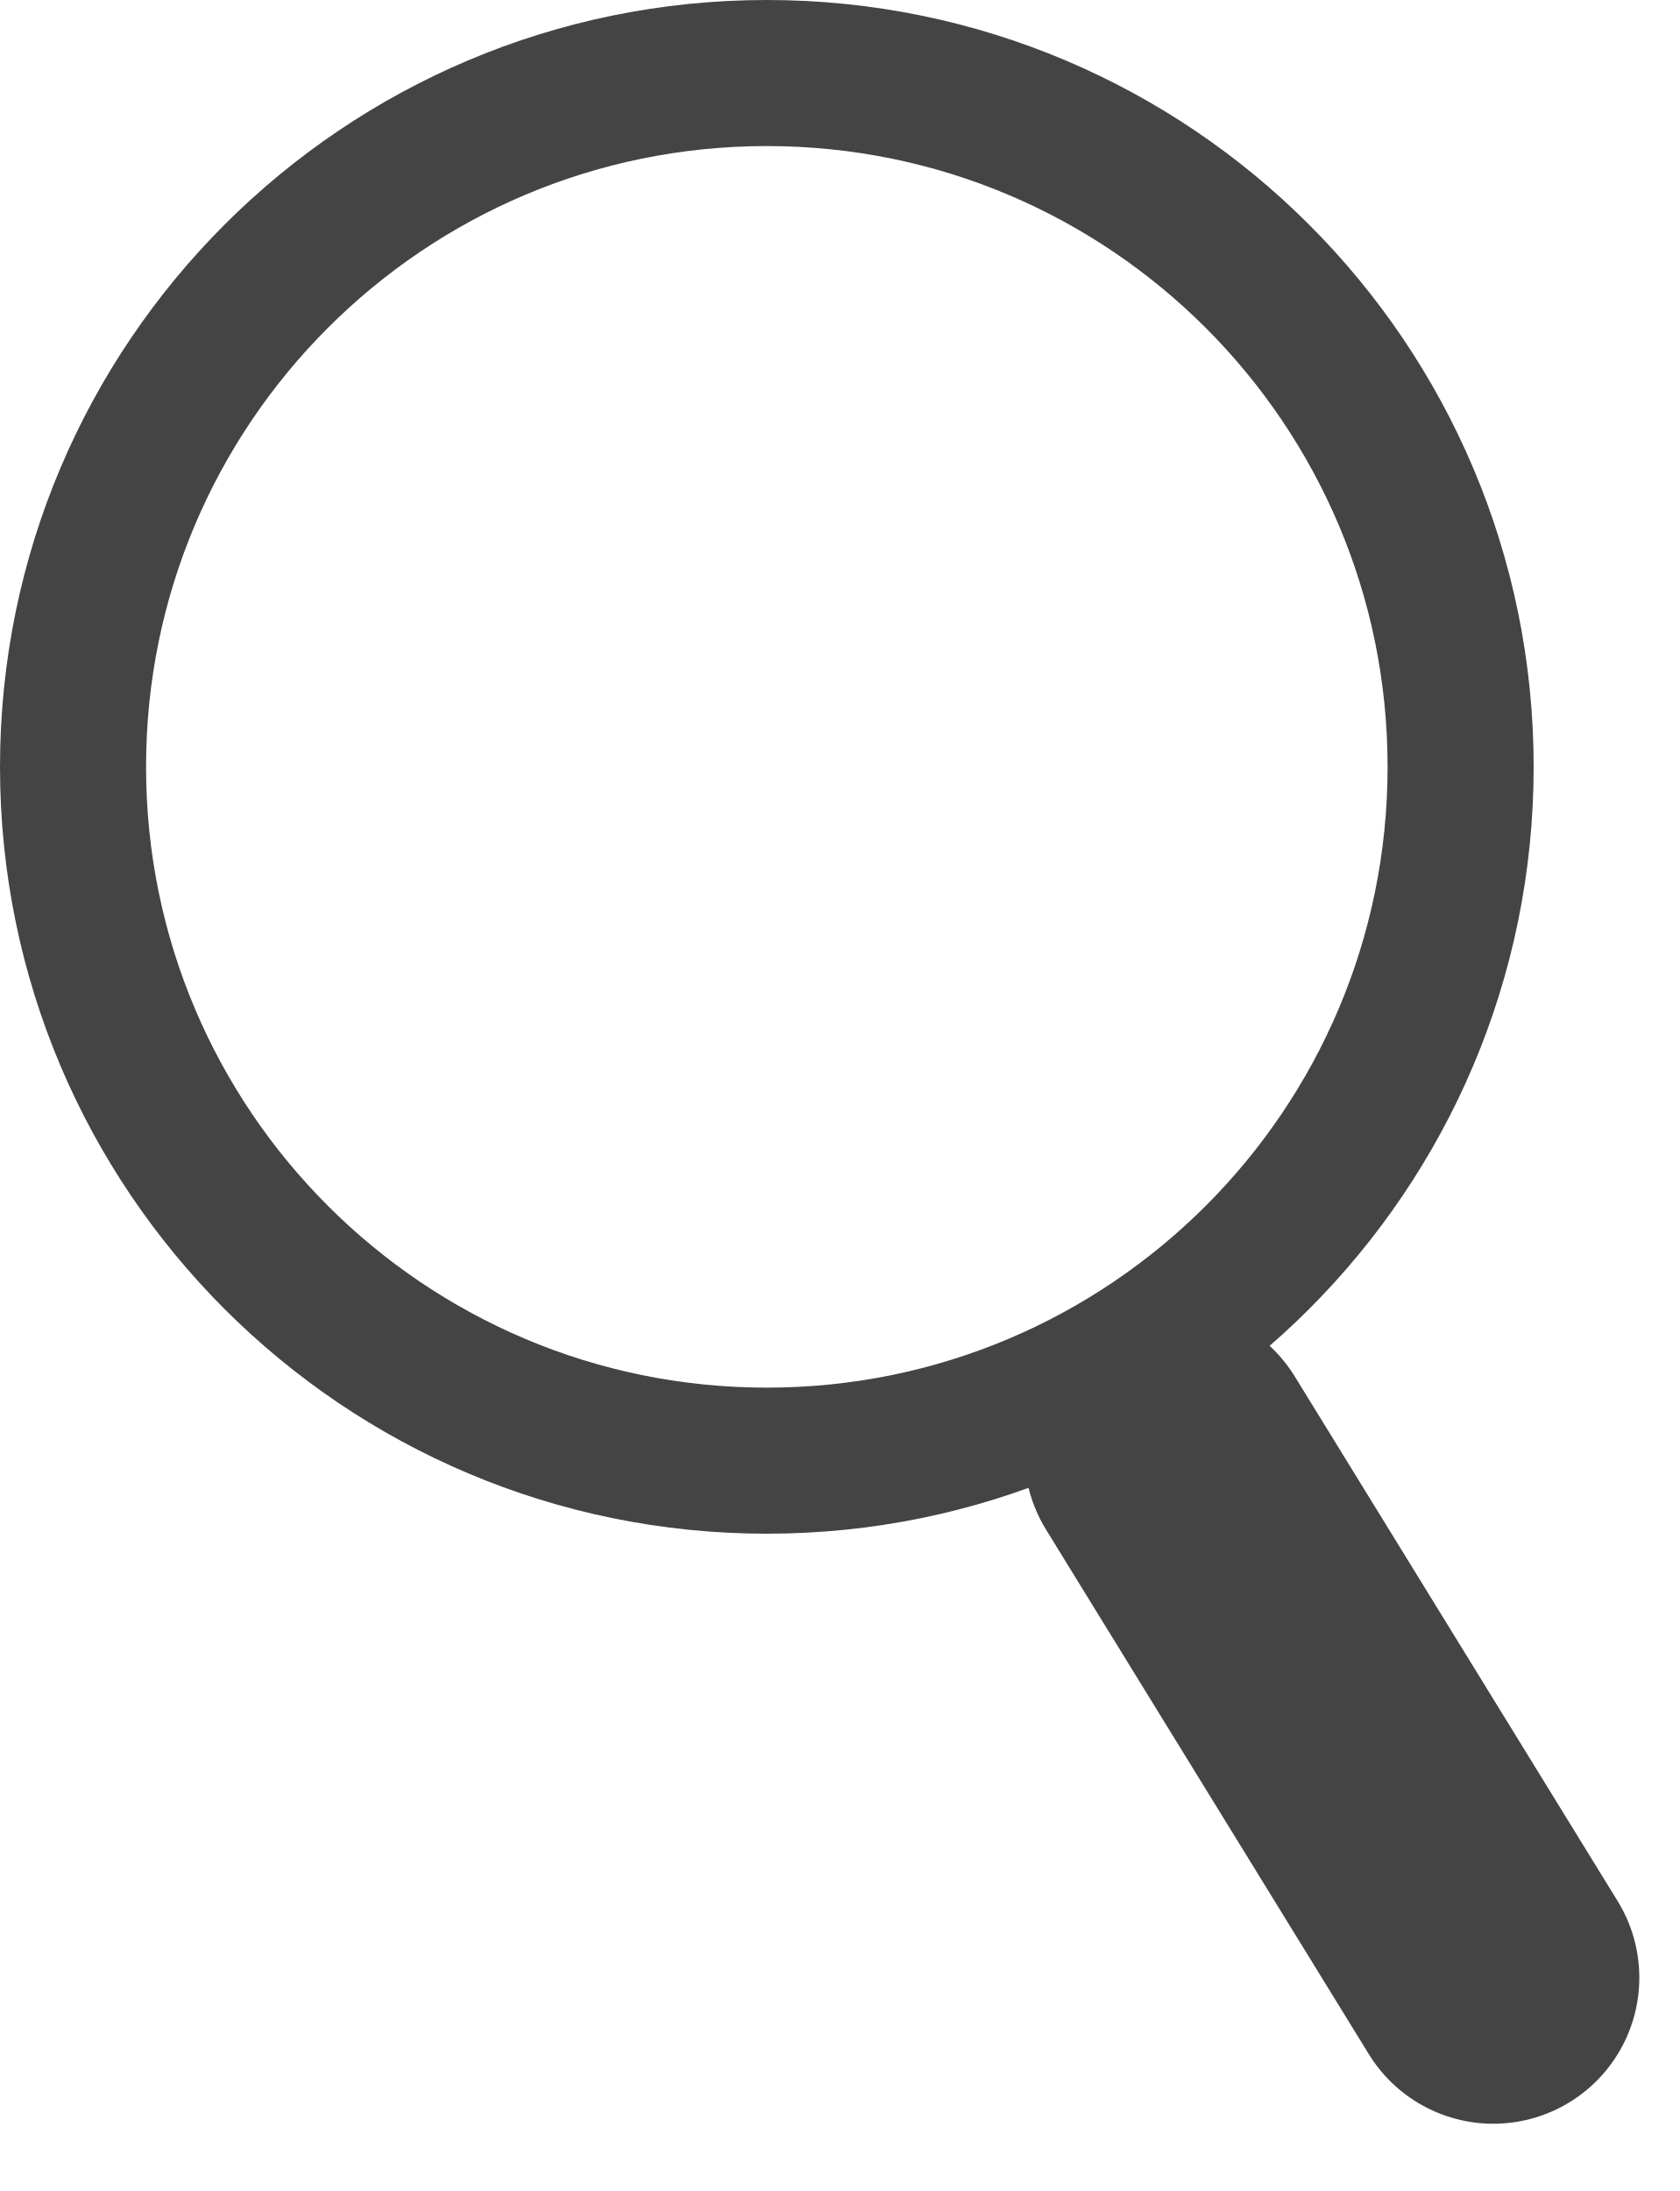
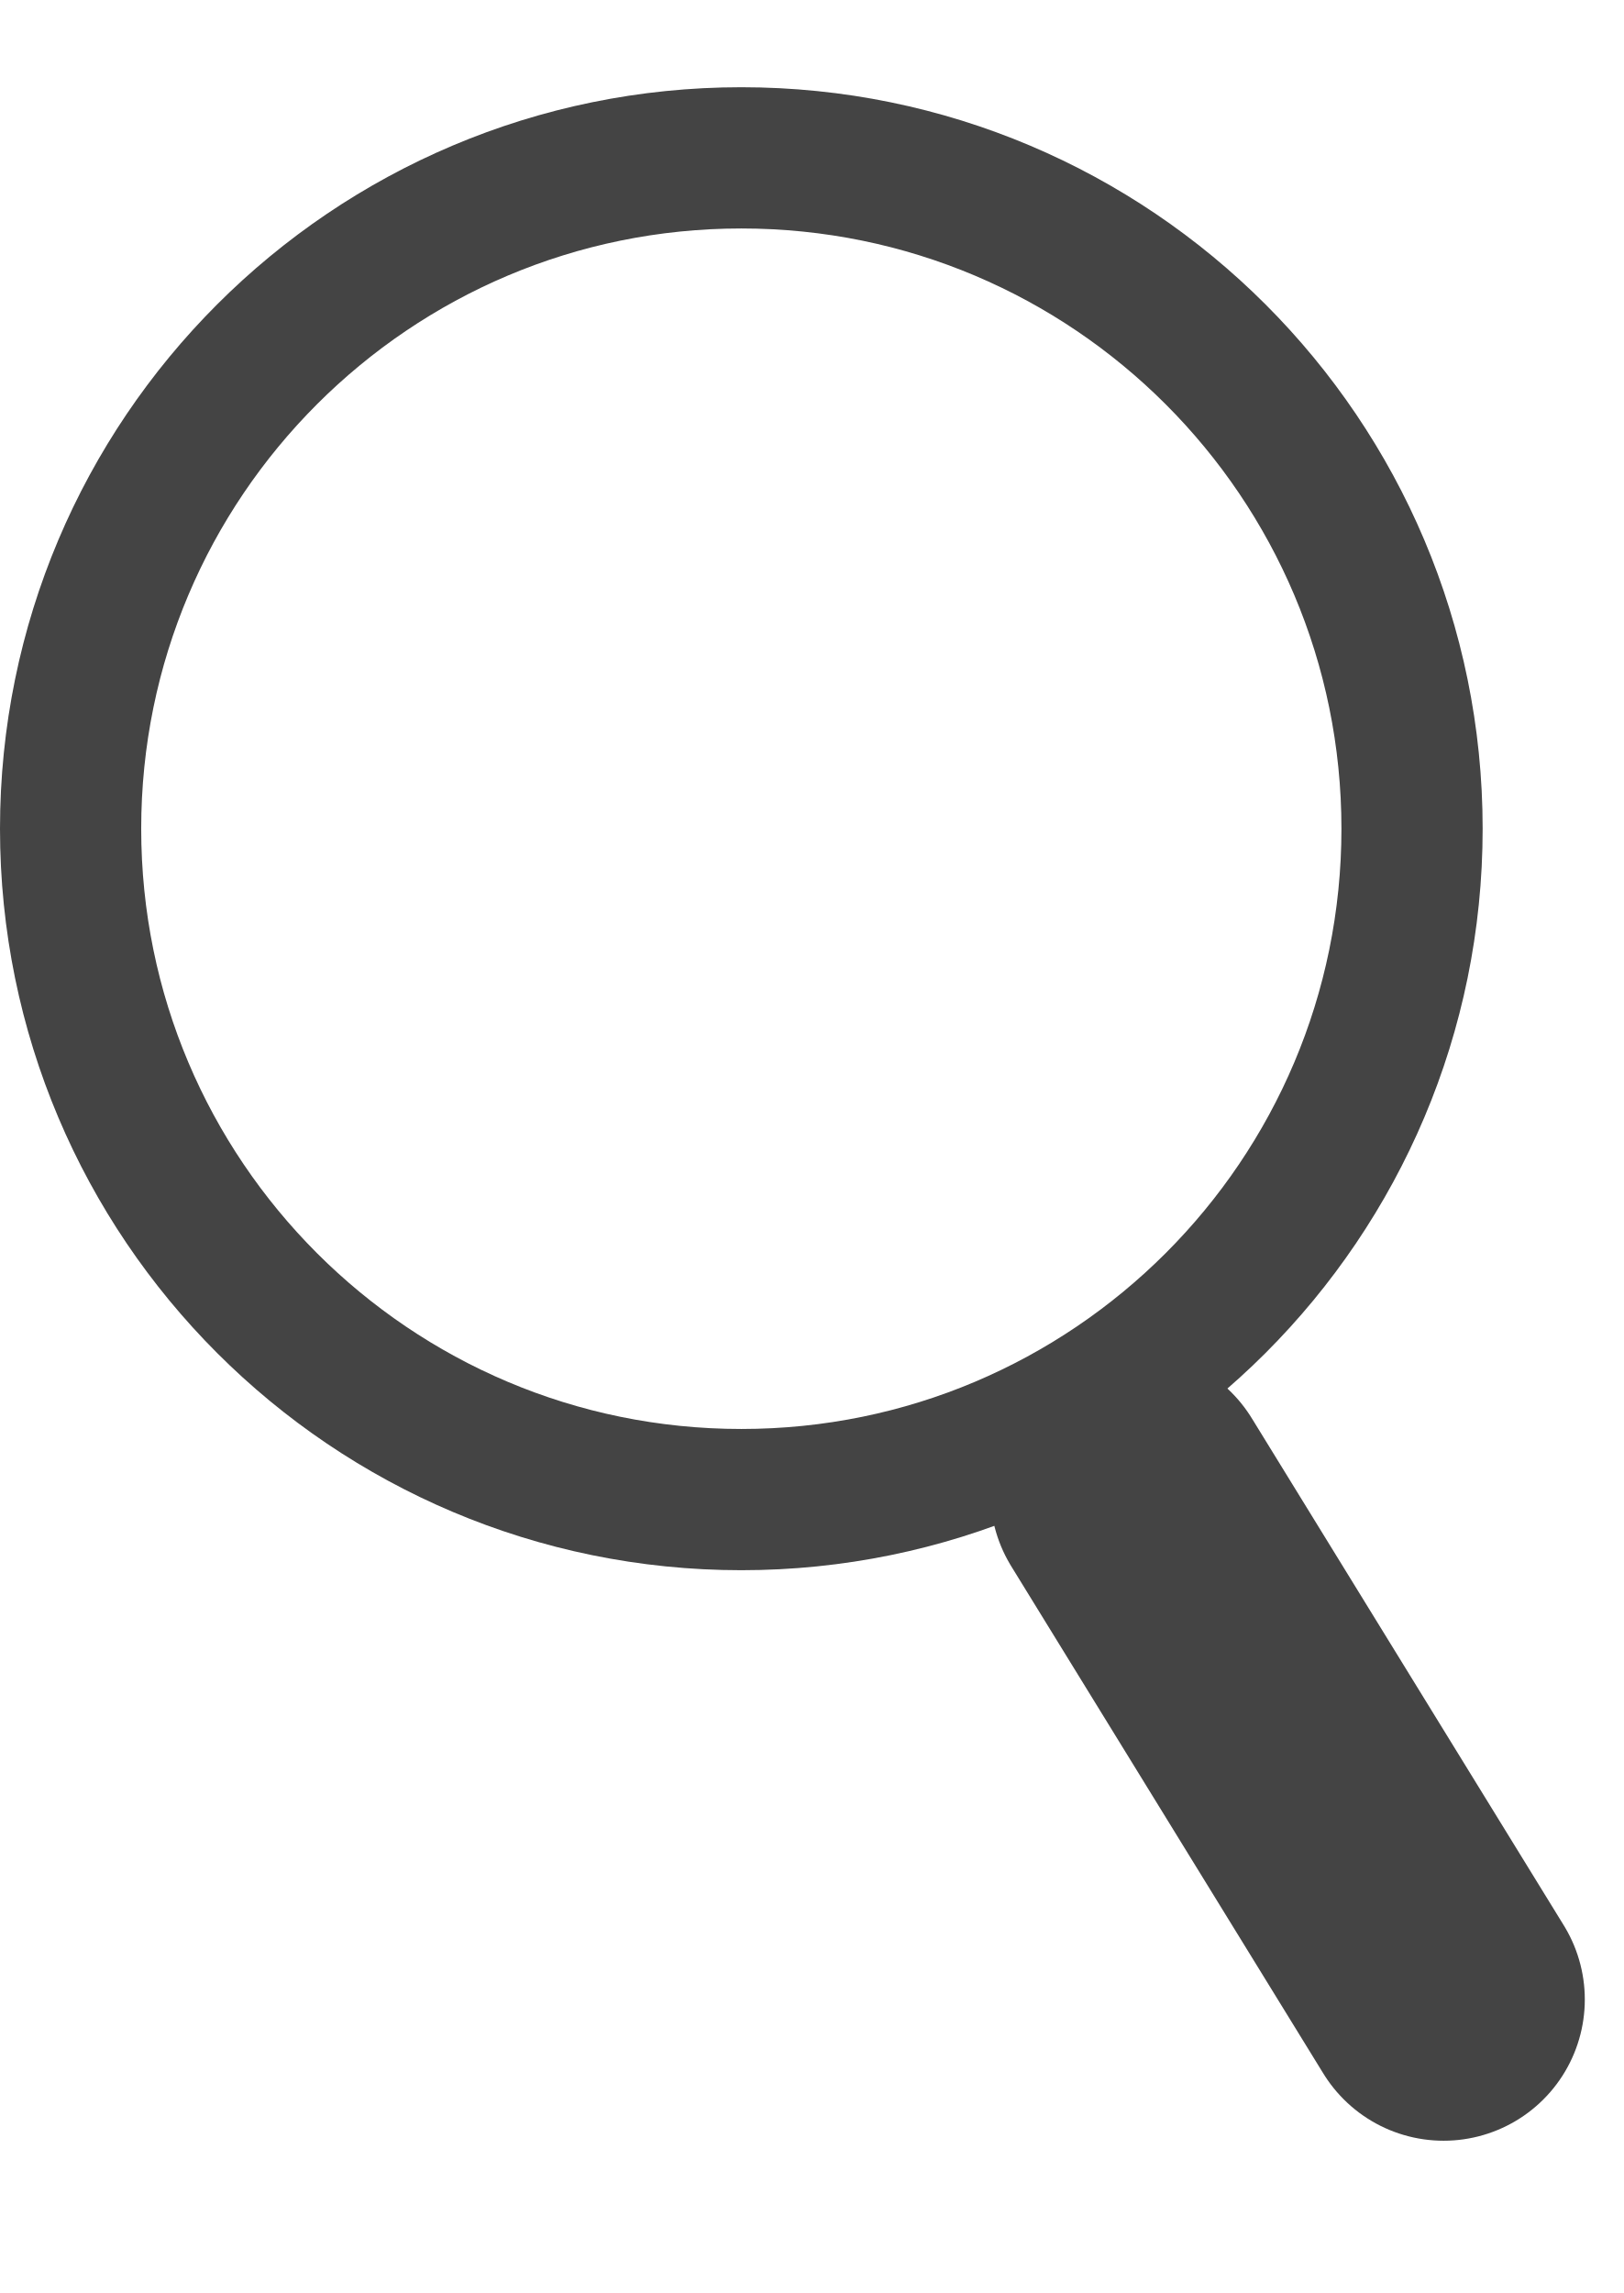
- <svg xmlns="http://www.w3.org/2000/svg" width="23" height="30" viewBox="0 0 23 30" fill="none">
+ <svg xmlns="http://www.w3.org/2000/svg" width="17" height="24" viewBox="0 0 23 30" fill="none">
  <circle cx="10.5" cy="10.5" r="9.5" stroke="#444444" stroke-width="2" />
  <path d="M16.026 19.895L20.447 27.079" stroke="#444444" stroke-width="4" stroke-linecap="round" stroke-linejoin="round" />
</svg>
